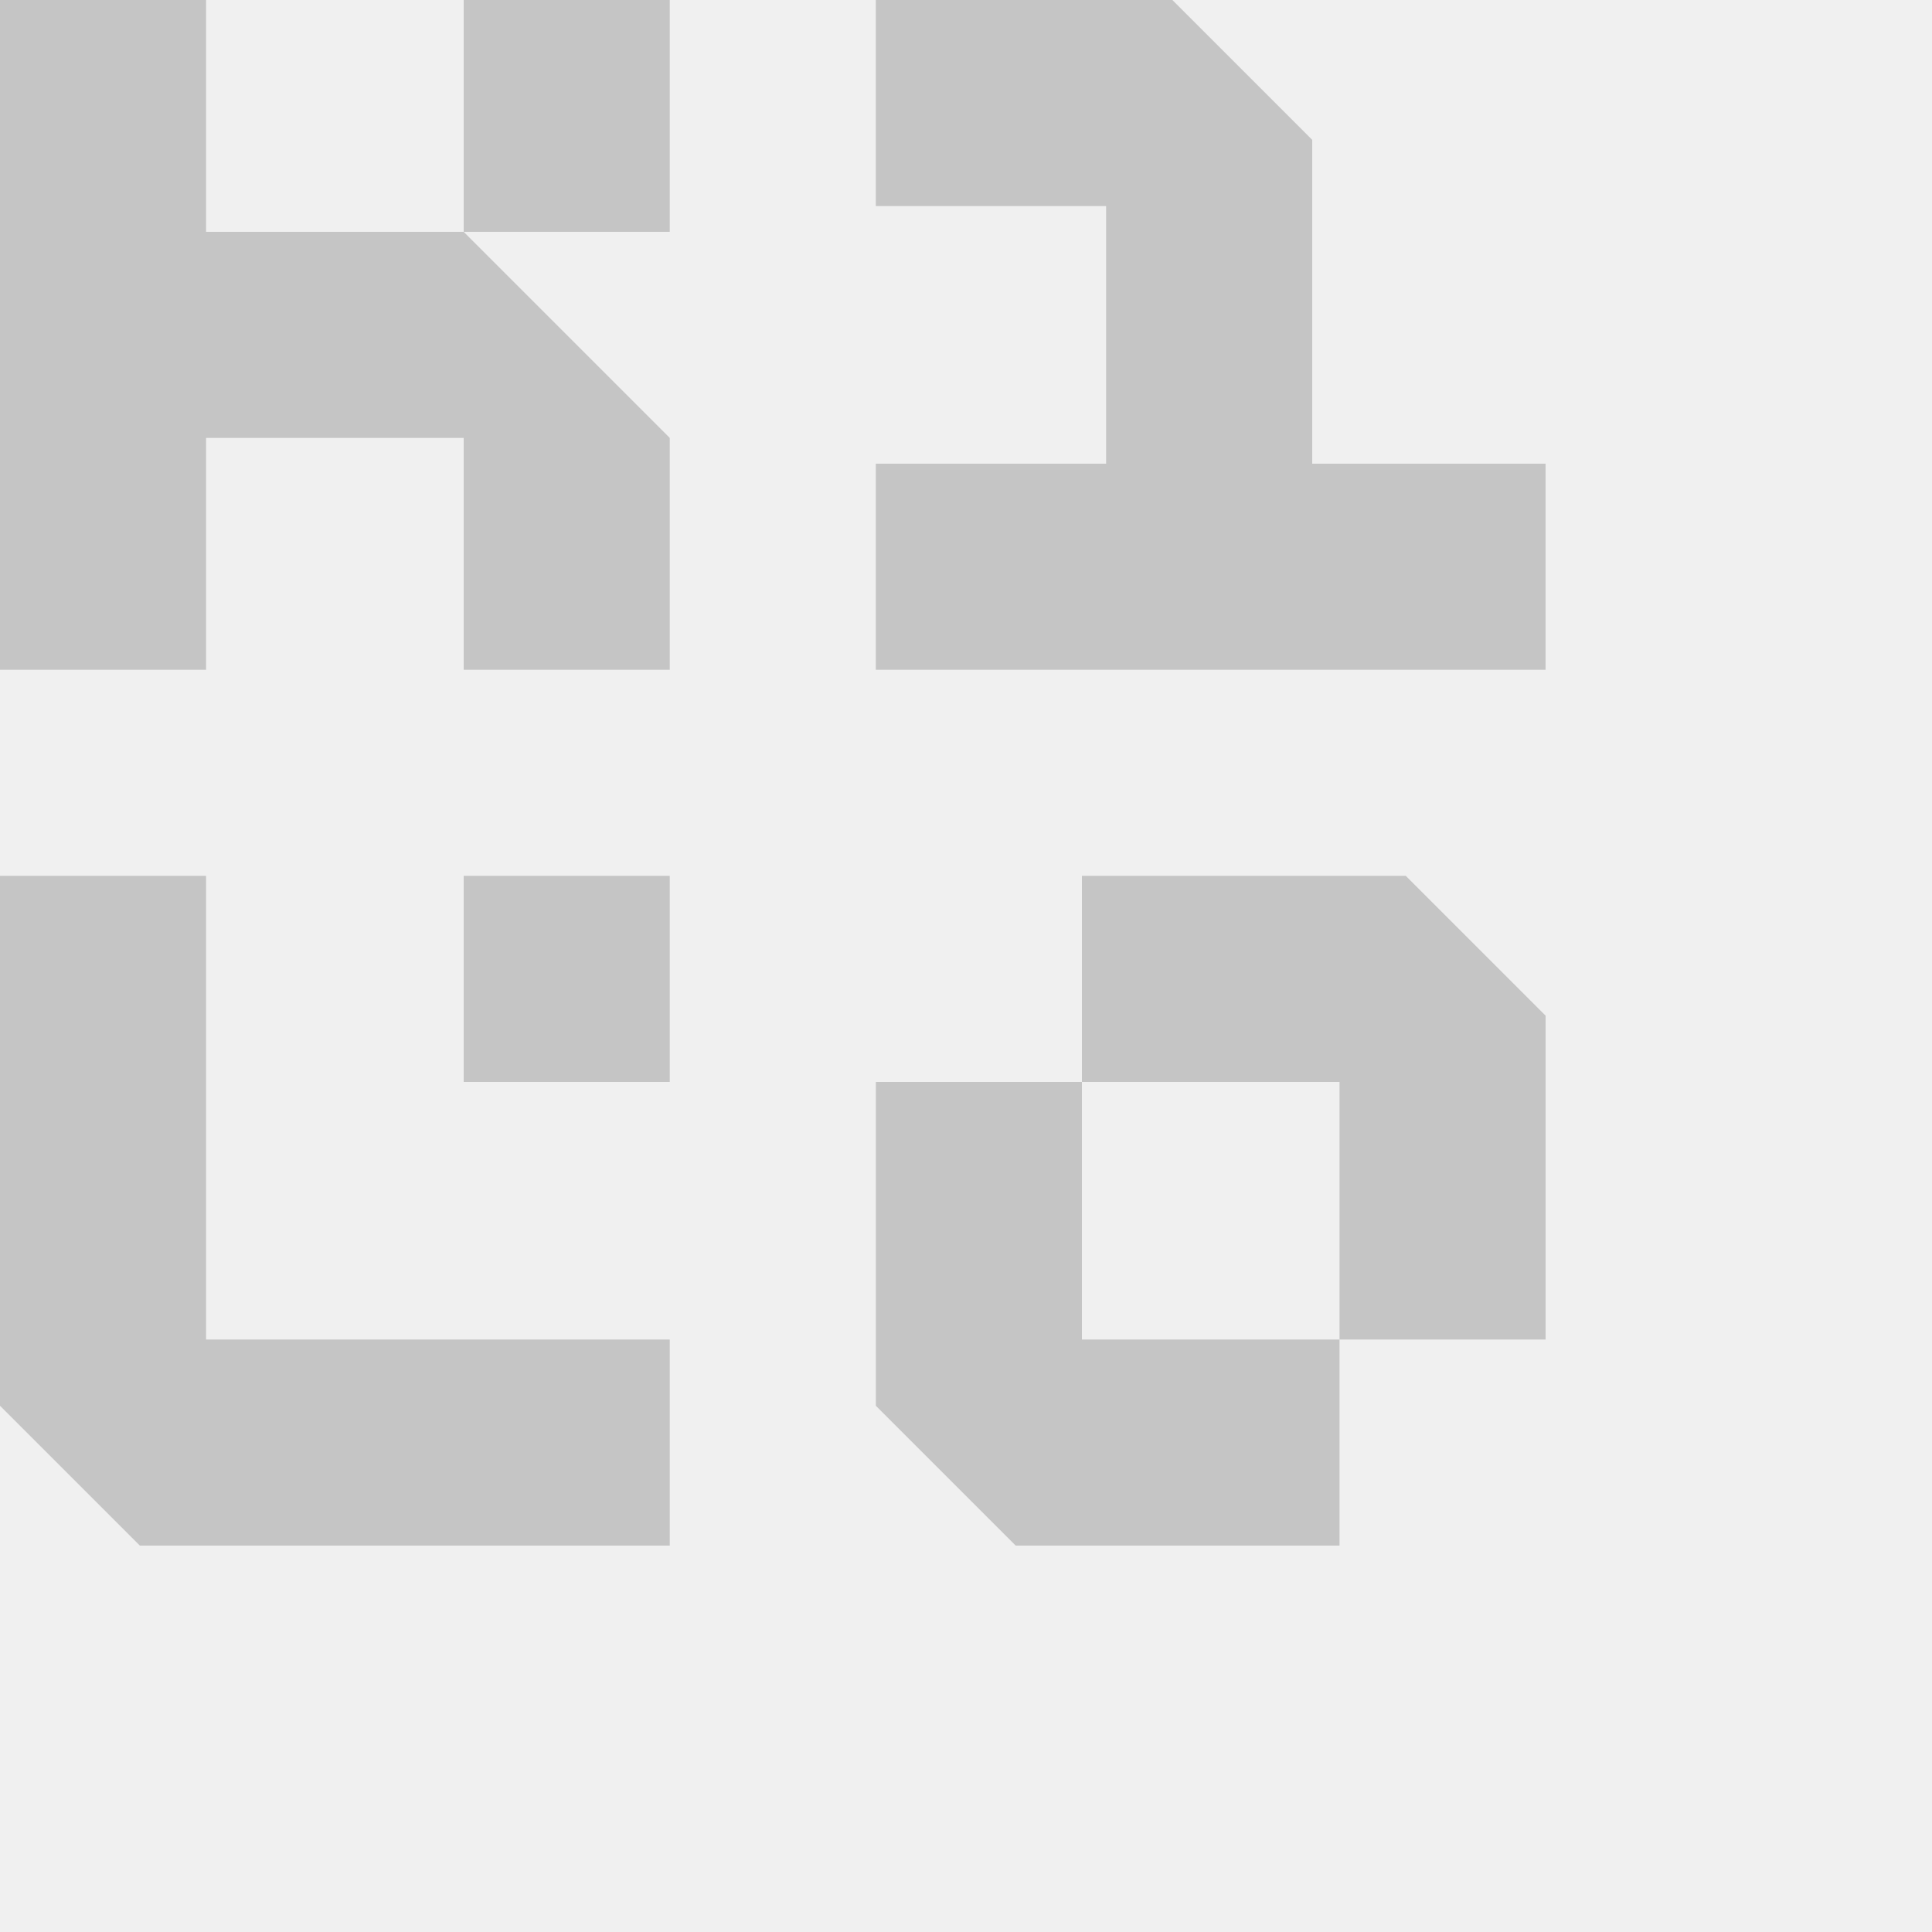
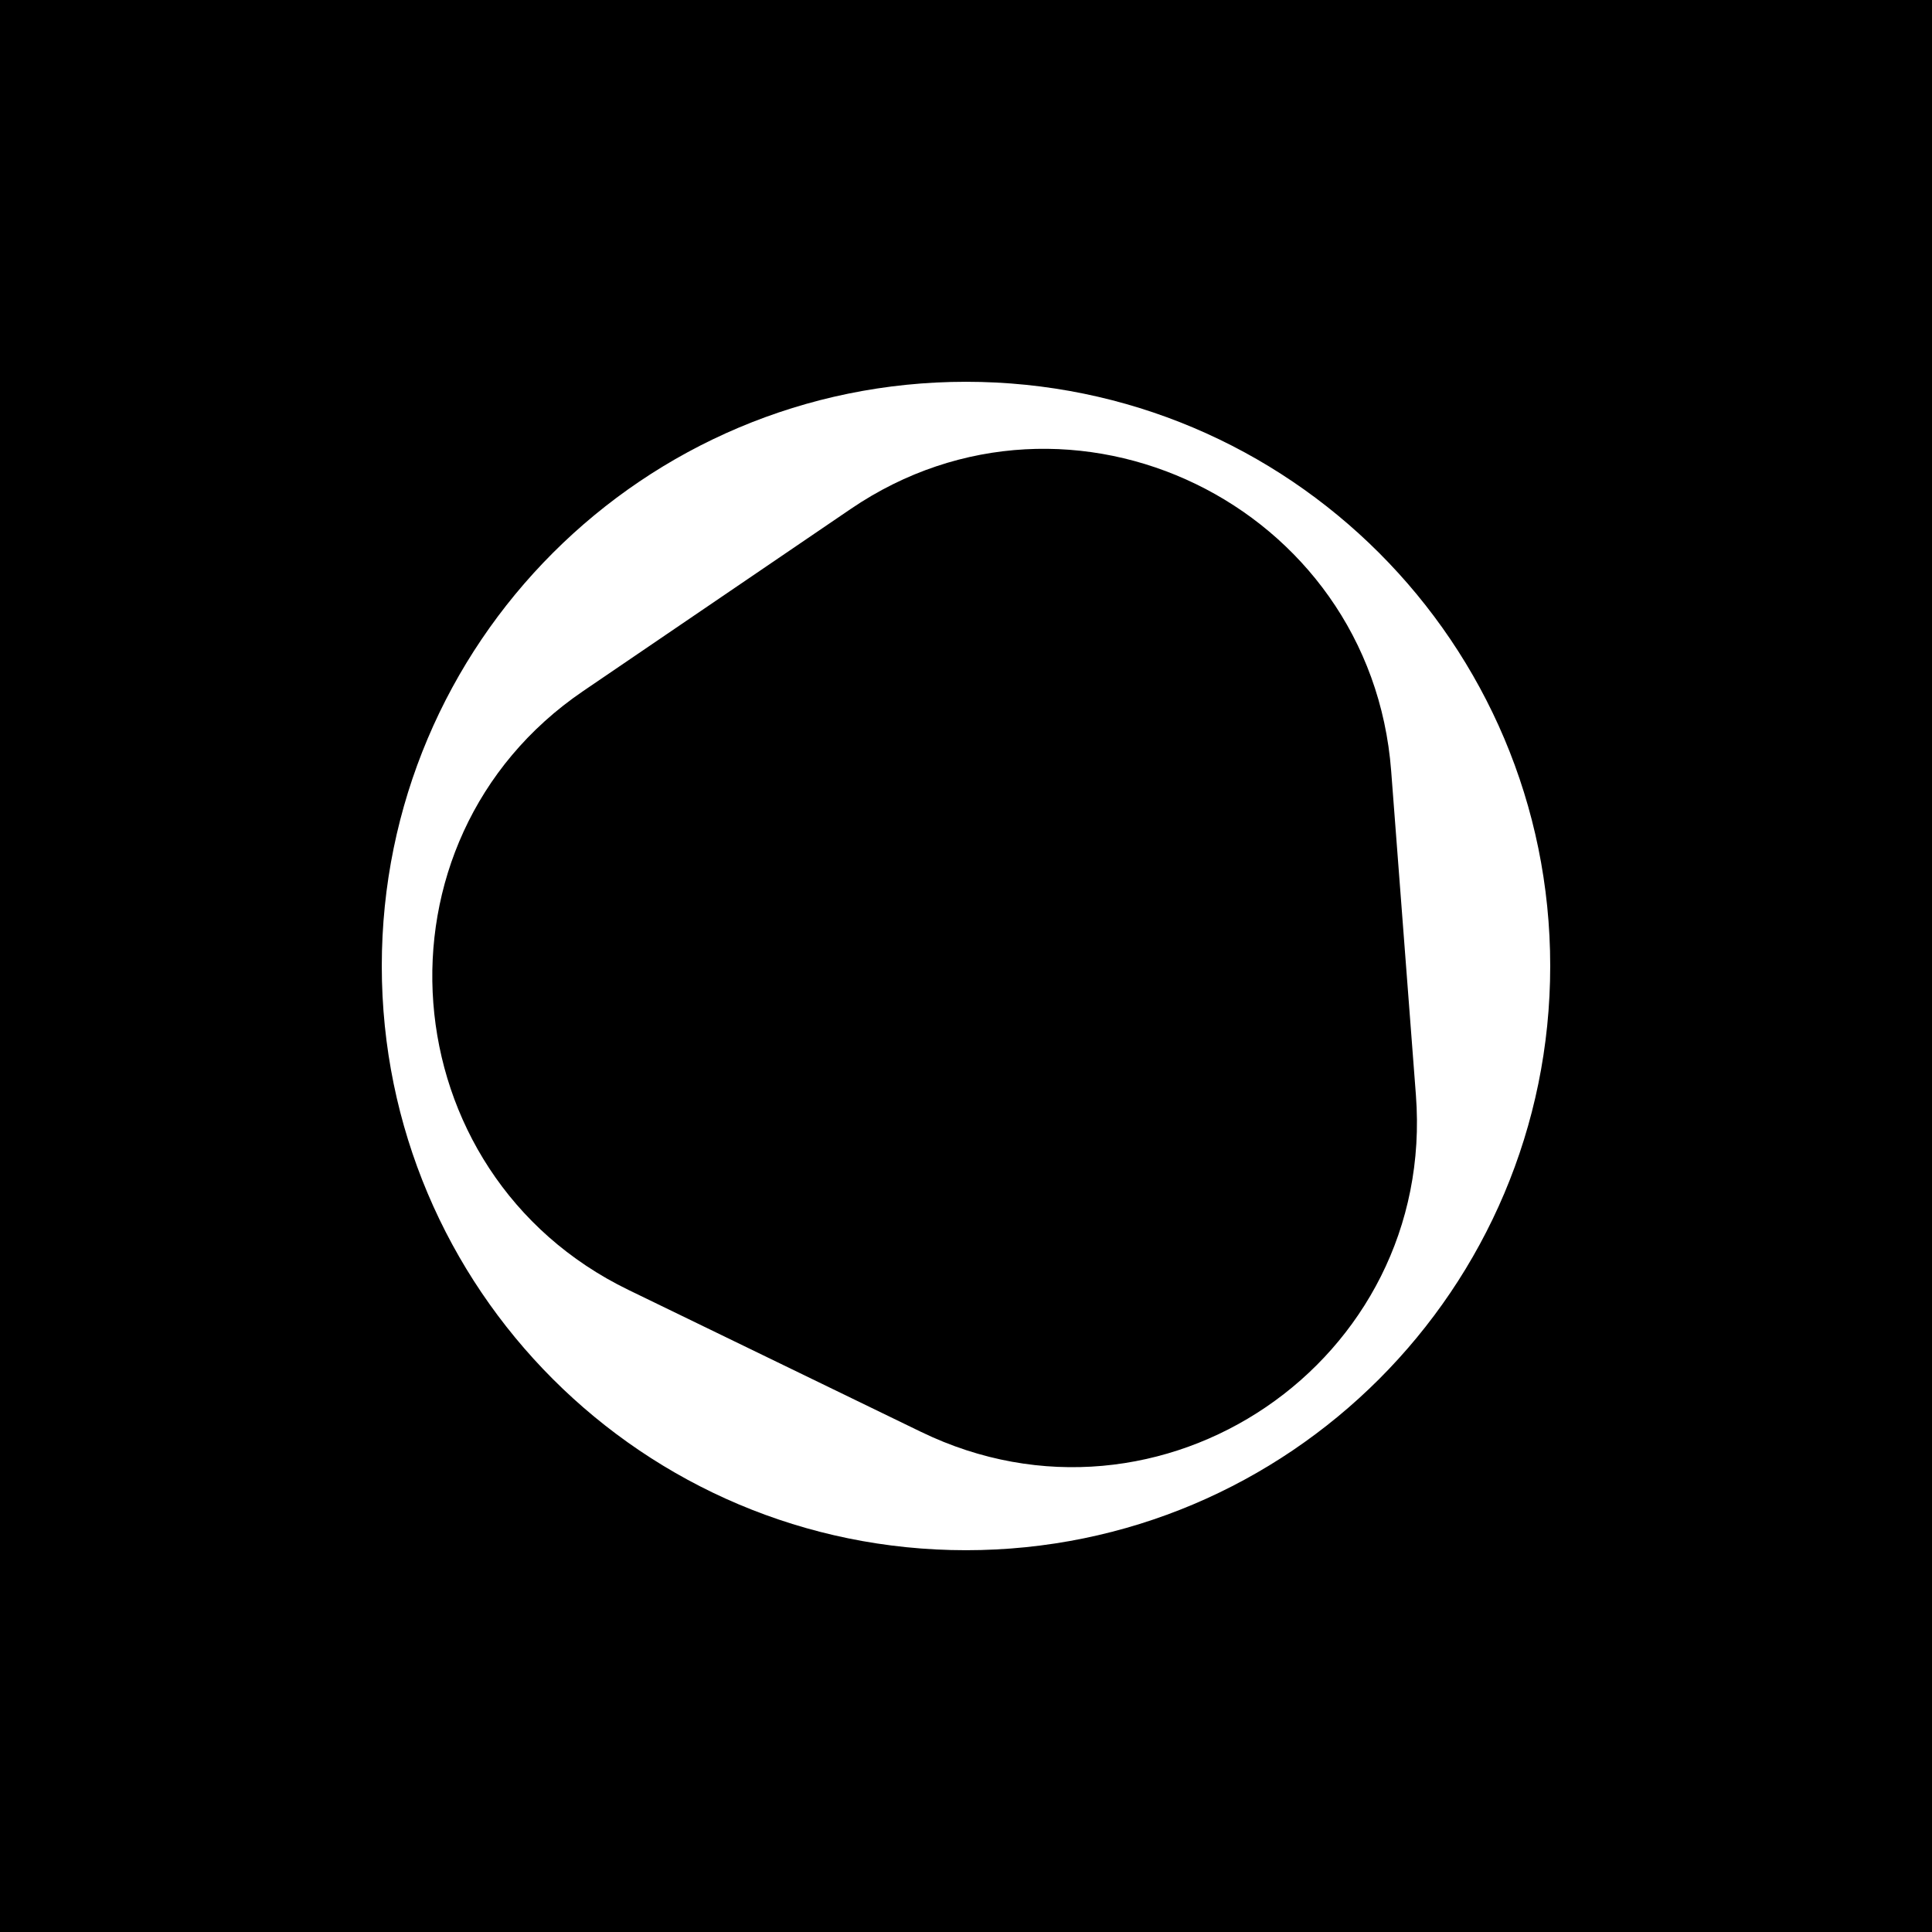
- <svg xmlns="http://www.w3.org/2000/svg" id="Kilo_Code_Branding" version="1.1" viewBox="0 0 40 40">
-   <g transform="scale(0.8)" transform-origin="center">
-     <path fill="#C5C5C5" d="M28,34.667h6.667v5.333h-8.381l-3.619-3.619v-8.381h5.333v6.667ZM40,26.286l-3.619-3.619h-8.381v5.333h6.667v6.667h5.333v-8.381ZM17.333,22.667h-5.333v5.333h5.333v-5.333ZM0,36.381l3.619,3.619h13.714v-5.333H5.333v-12H0v13.714ZM33.96,12V3.619L30.341-0h-7.675v5.333h5.96v6.667h-5.96v5.333h17.333v-5.333h-6.04ZM5.333,0H0v17.333h5.333v-6h6.667v6h5.333v-6l-5.333-5.333h-6.667V0ZM17.333,0h-5.333v6h5.333V0Z" />
-   </g>
+ <svg xmlns="http://www.w3.org/2000/svg" width="1080" height="1080" viewBox="0 0 1080 1080" fill="none">
+   <rect width="1080" height="1080" fill="black" />
+   <path fill-rule="evenodd" clip-rule="evenodd" d="M540 866.578C720.364 866.578 866.579 720.363 866.579 539.998C866.579 359.634 720.364 213.419 540 213.419C359.635 213.419 213.42 359.634 213.42 539.998C213.42 720.363 359.635 866.578 540 866.578ZM514.827 800.412C649.117 865.57 802.854 760.931 791.496 612.101L777.672 430.96C766.319 282.188 598.501 200.832 475.569 284.504L325.948 386.341C203.016 470.013 217.145 655.975 351.382 721.108L514.827 800.412Z" fill="white" />
</svg>
